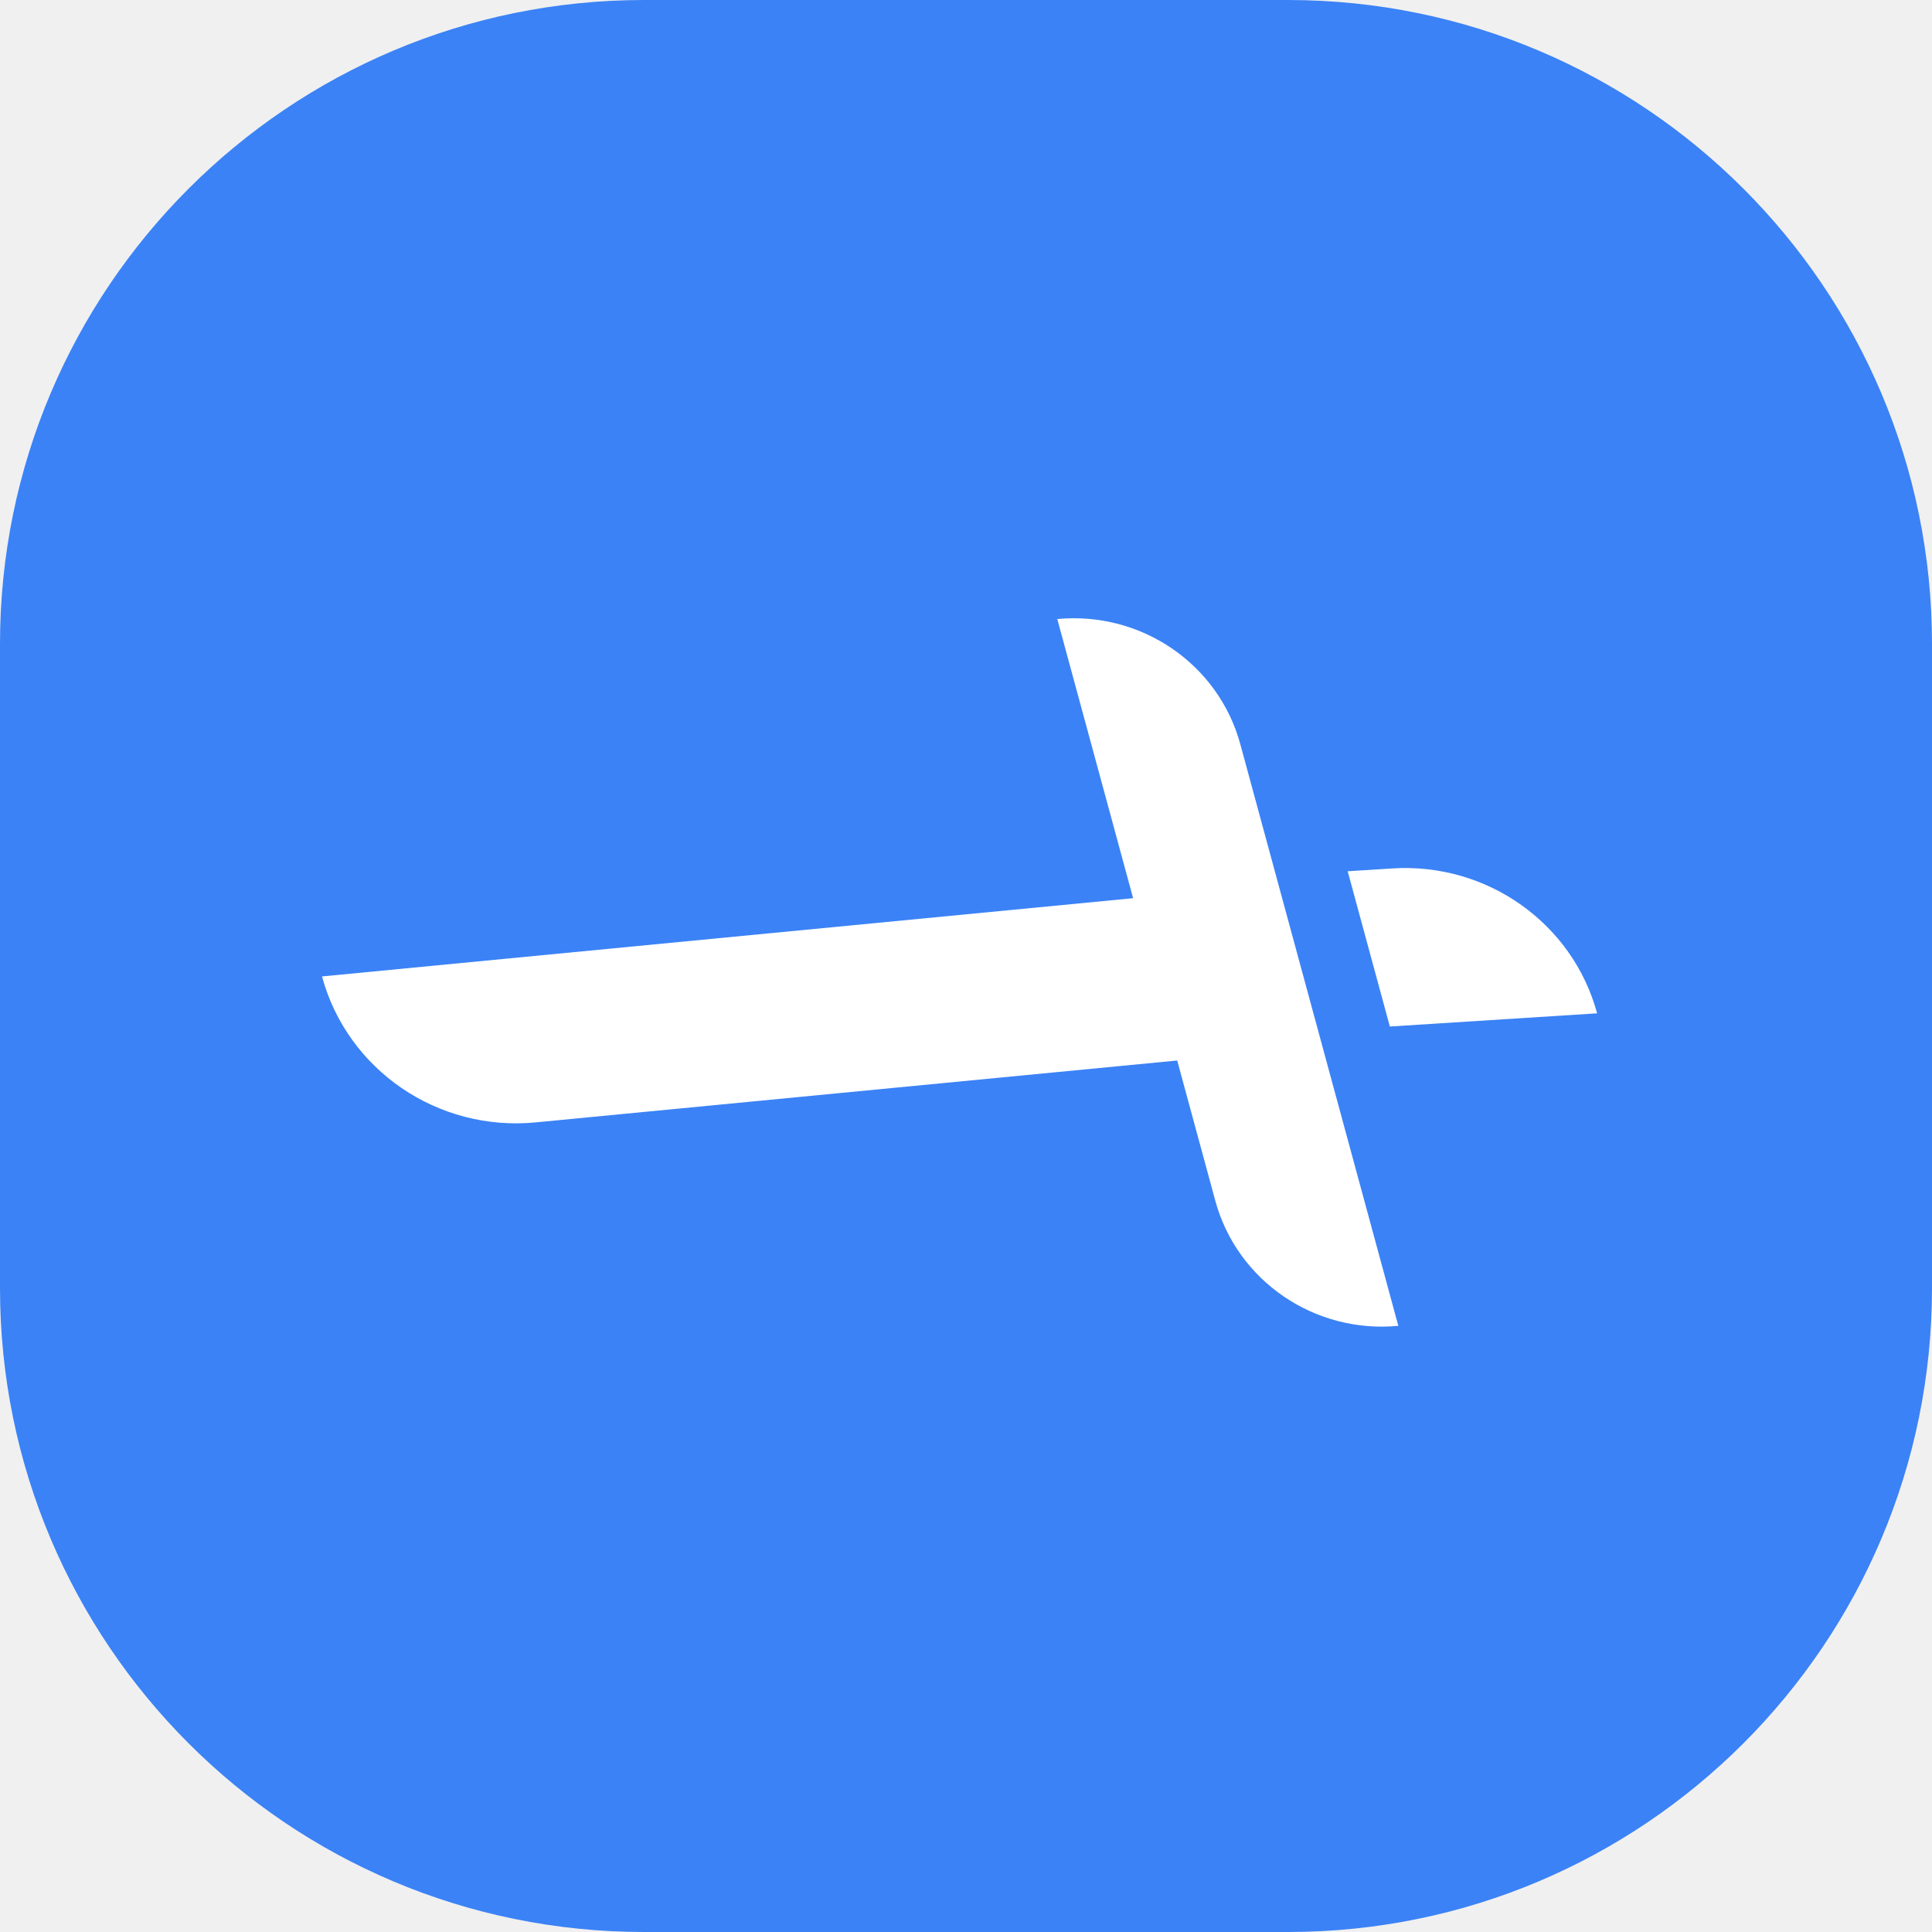
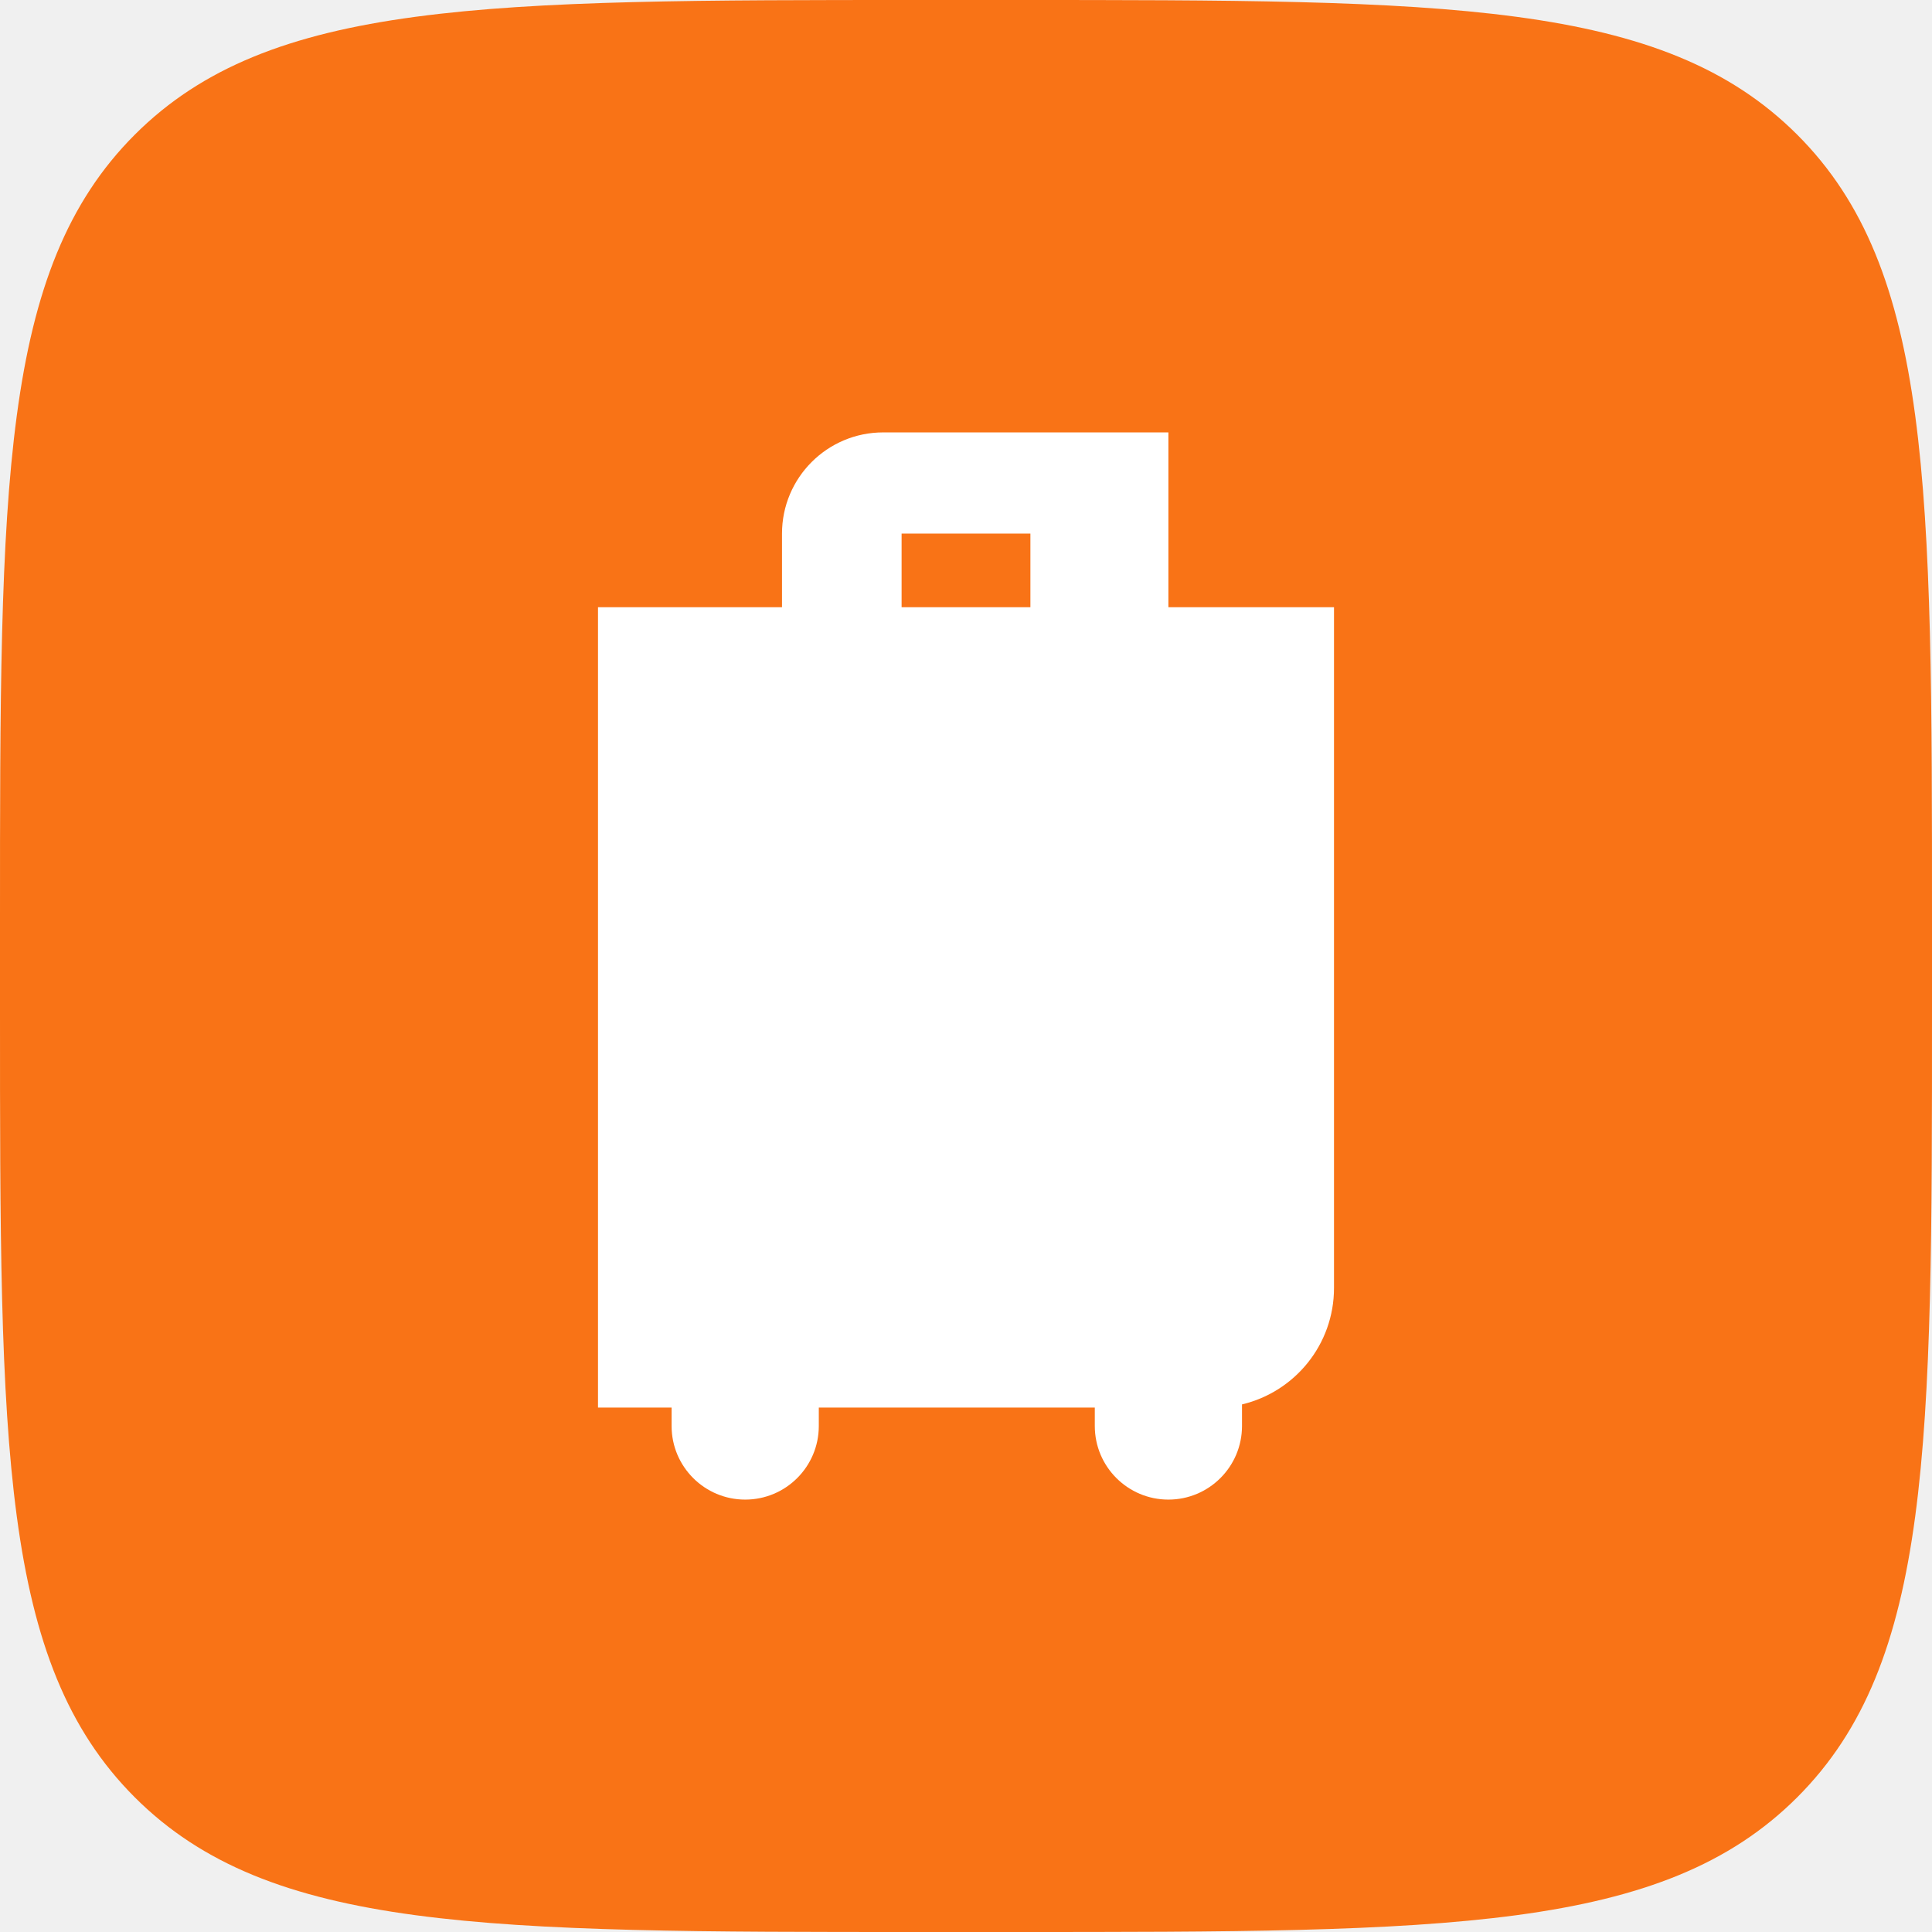
- <svg xmlns="http://www.w3.org/2000/svg" width="150" height="150" viewBox="0 0 150 150" fill="none">
-   <path d="M0 50C0 22.386 22.386 0 50 0H100C127.614 0 150 22.386 150 50V100C150 127.614 127.614 150 100 150H50C22.386 150 0 127.614 0 100V50Z" fill="#3B82F6" />
-   <path d="M82.087 48.062C88.597 47.442 94.607 51.554 96.299 57.785L108.565 102.938C102.055 103.558 96.045 99.446 94.353 93.215L91.398 82.337L41.585 87.142C33.991 87.875 26.975 83.081 25 75.811L87.975 69.736L82.087 48.062Z" fill="white" />
-   <path d="M108.102 67.425C115.442 66.958 122.096 71.666 124 78.674L107.908 79.698L104.634 67.645L108.102 67.425Z" fill="white" />
+ <svg xmlns="http://www.w3.org/2000/svg" width="210" height="210" viewBox="0 0 210 210" fill="none">
+   <path d="M0 100C0 52.859 0 29.289 14.645 14.645C29.289 0 52.859 0 100 0H110C157.14 0 180.711 0 195.355 14.645C210 29.289 210 52.859 210 100V110C210 157.14 210 180.711 195.355 195.355C180.711 210 157.14 210 110 210H100C52.859 210 29.289 210 14.645 195.355C0 180.711 0 157.14 0 110V100Z" fill="#F97316" />
+   <path fill-rule="evenodd" clip-rule="evenodd" d="M127 47V66H145V140C145 146.147 140.733 151.298 135 152.652V155C135 159.418 131.418 163 127 163C122.582 163 119 159.418 119 155V153H89V155C89 159.418 85.418 163 81 163C76.582 163 73 159.418 73 155V153H65V66H85V58C85 51.925 89.925 47 96 47H127ZM98 66H112V58H98V66Z" fill="white" />
</svg>
